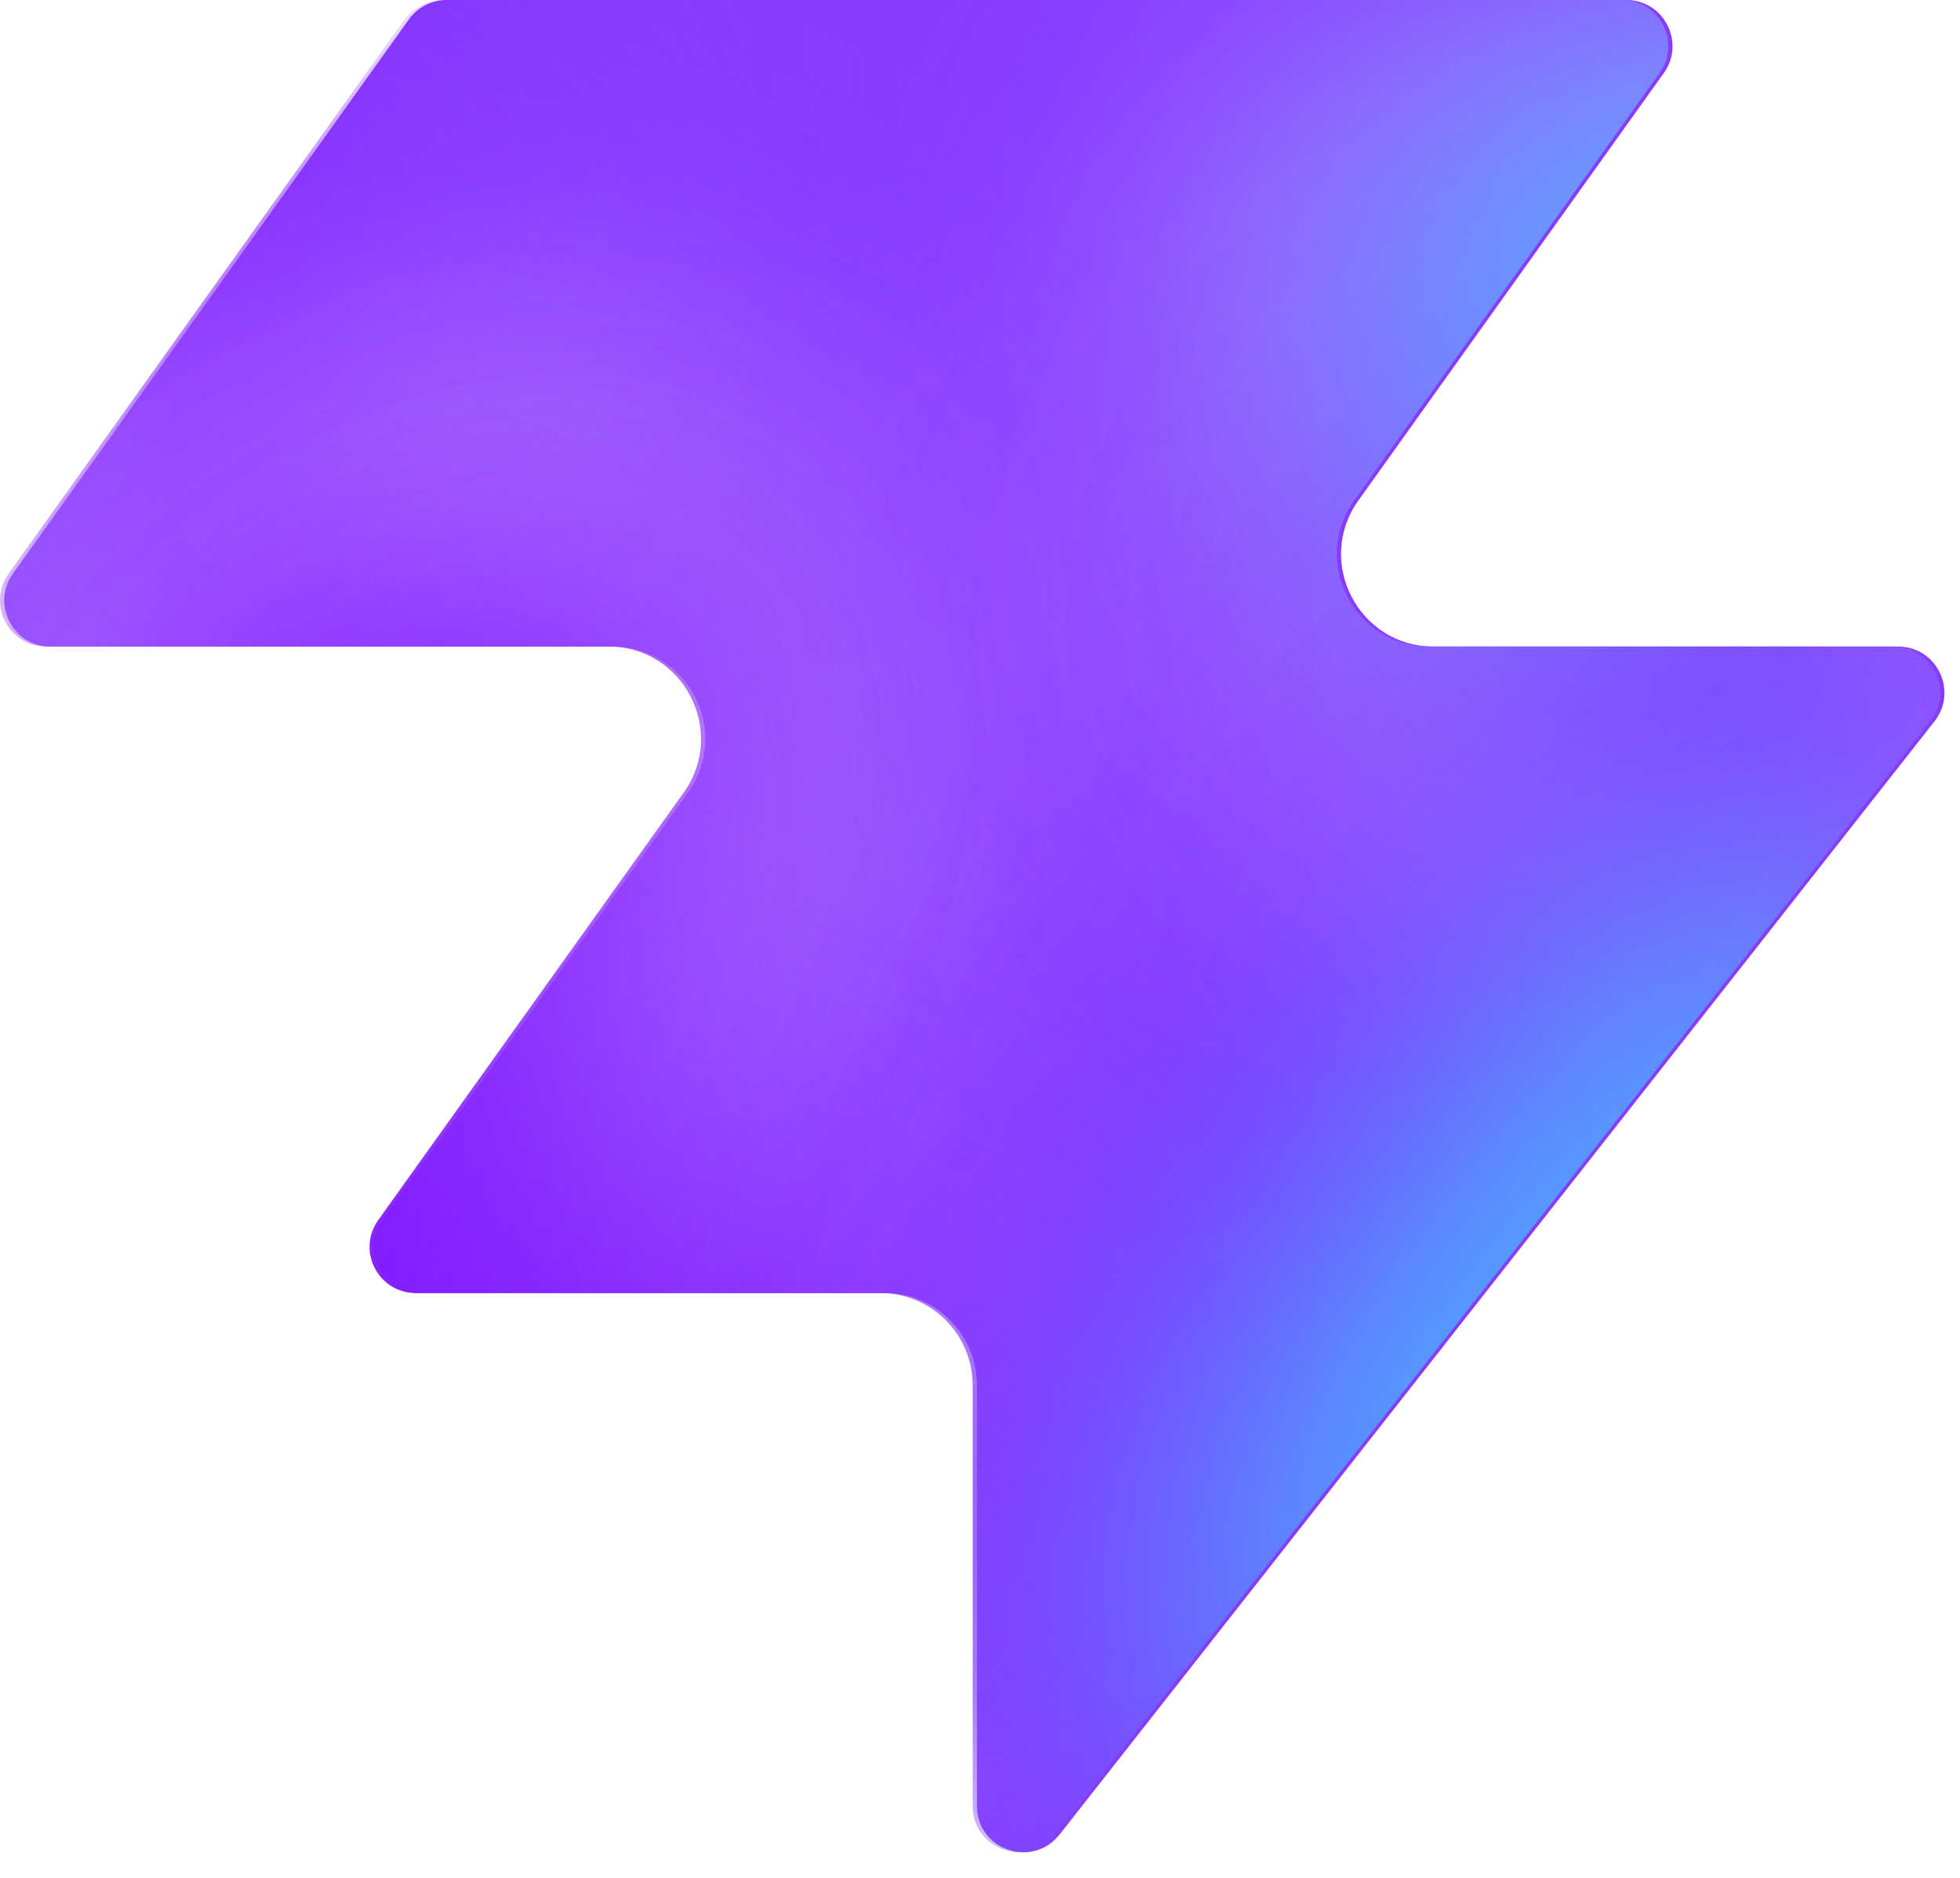
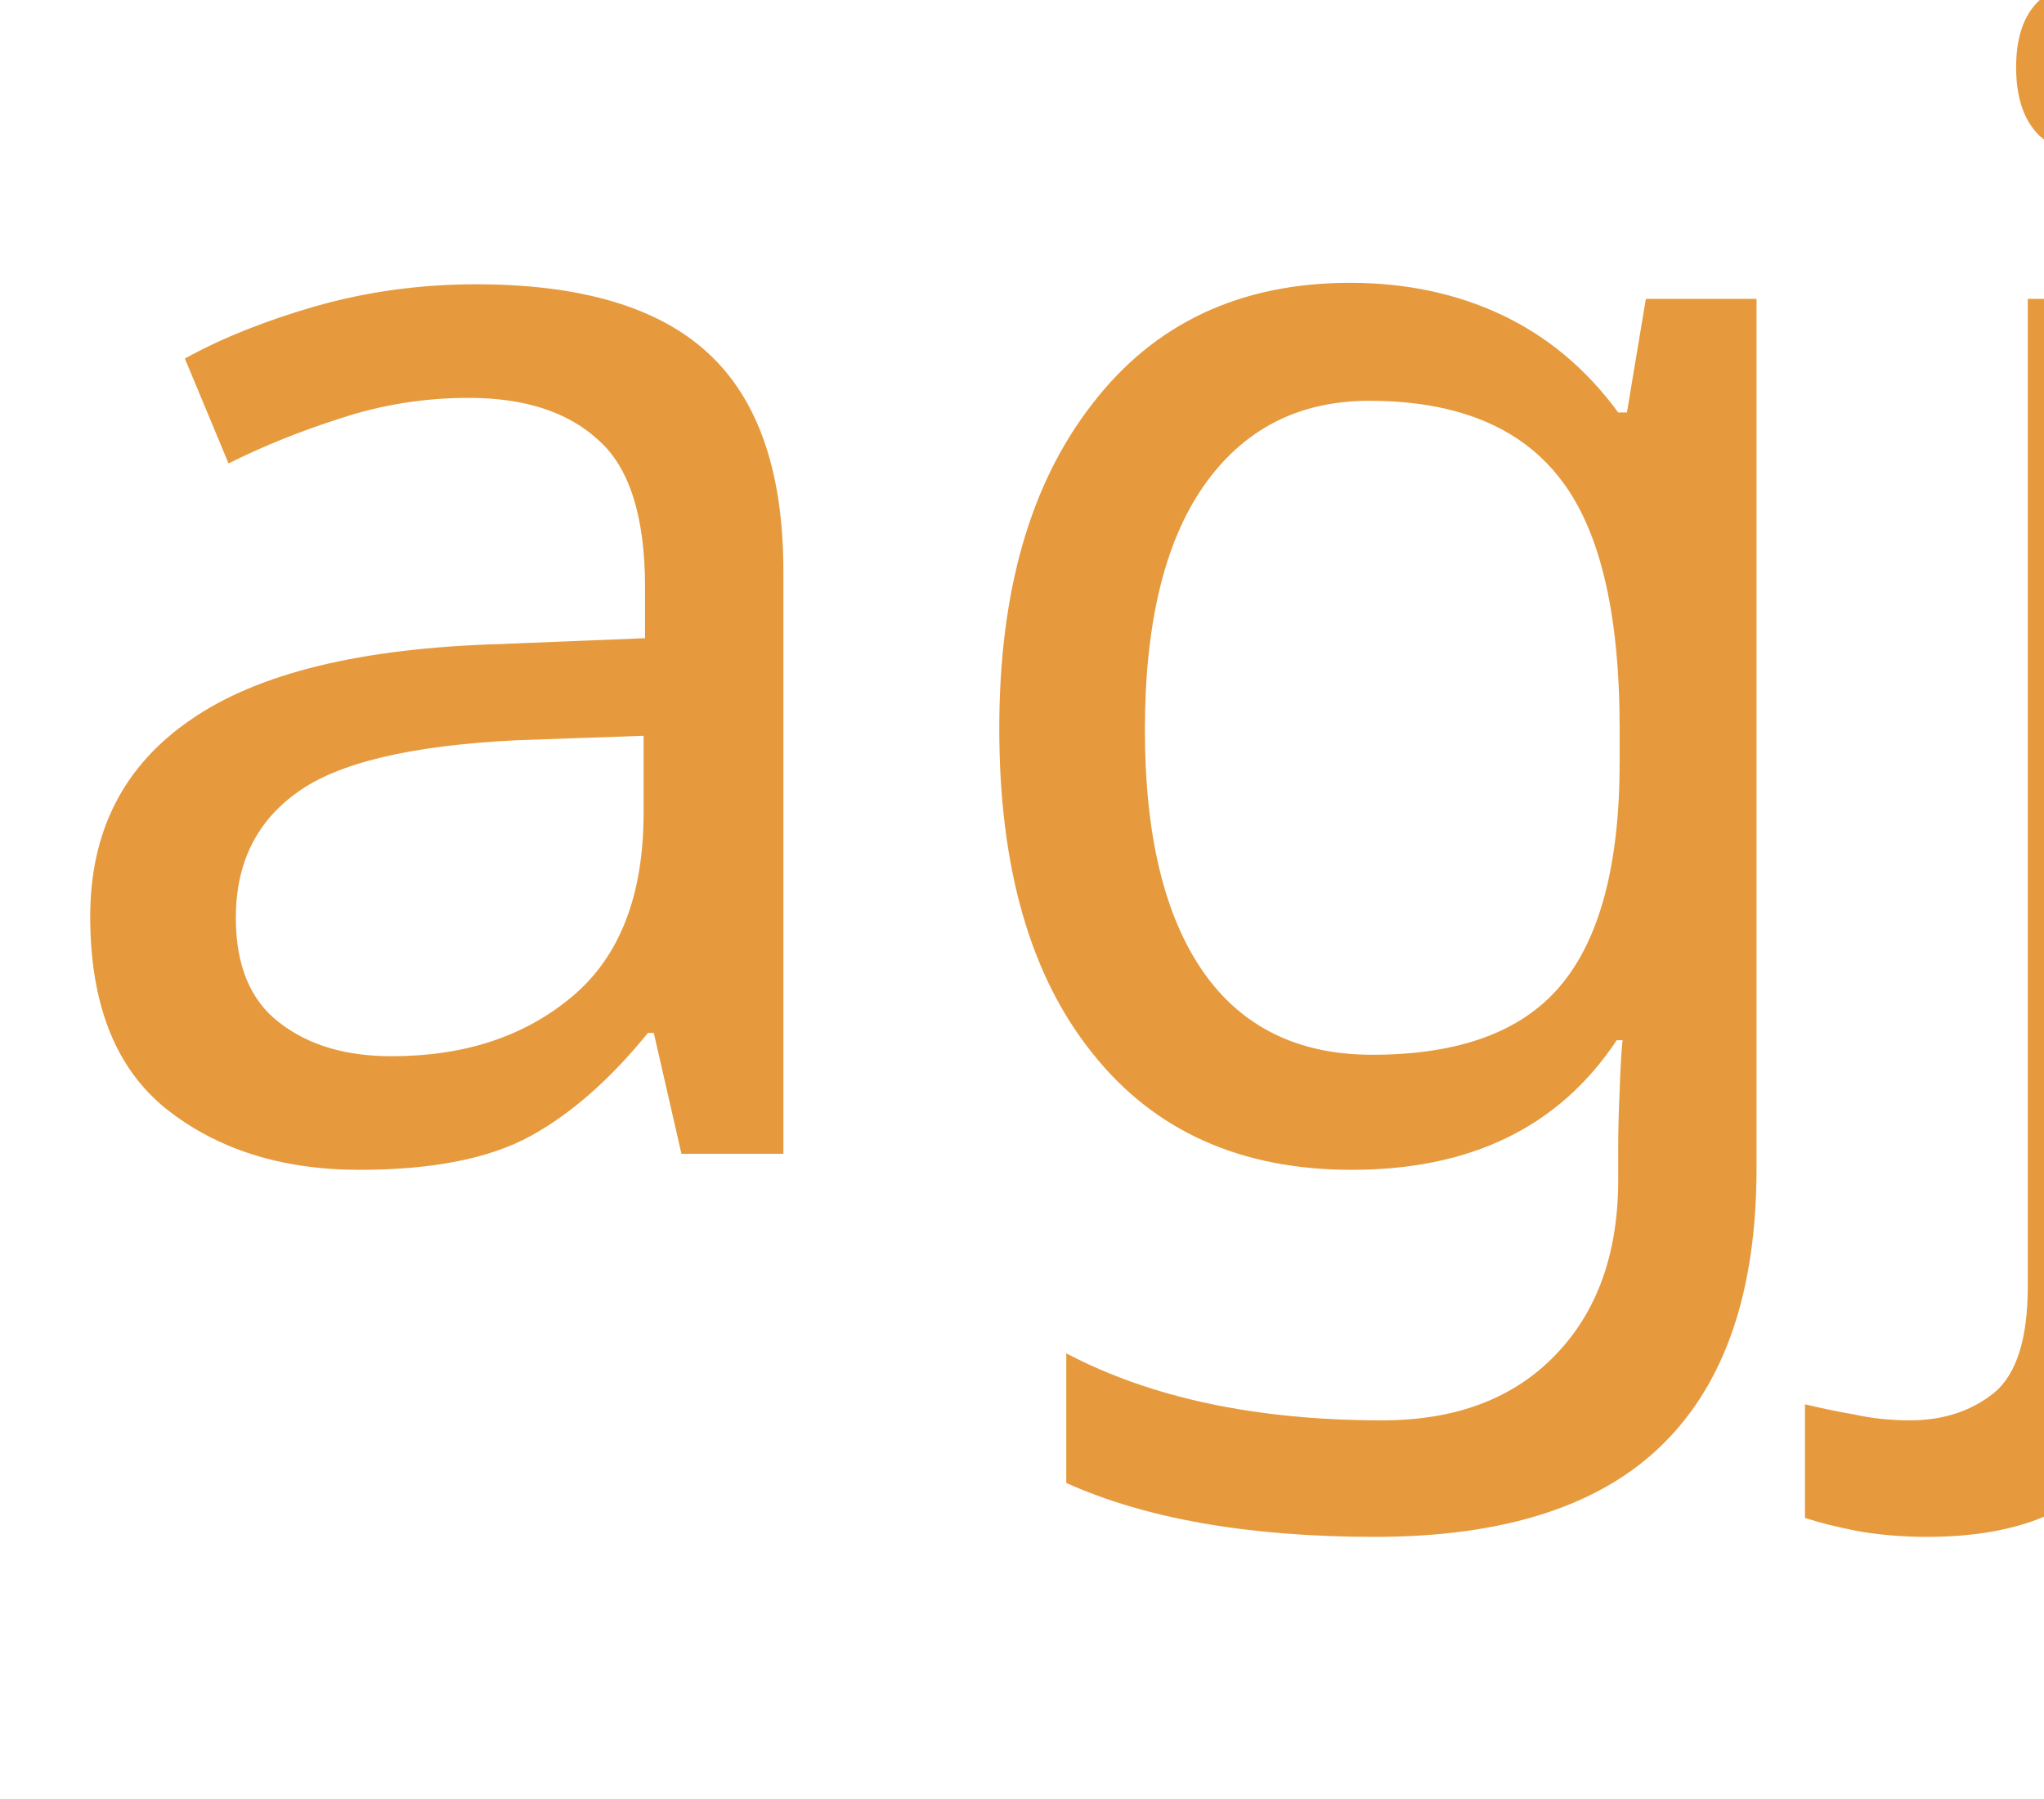
- <svg xmlns="http://www.w3.org/2000/svg" width="48" height="46" fill="none" viewBox="0 0 48 46">
-   <path fill="#863bff" d="M25.946 44.938c-.664.845-2.021.375-2.021-.698V33.937a2.26 2.26 0 0 0-2.262-2.262H10.287c-.92 0-1.456-1.04-.92-1.788l7.48-10.471c1.07-1.497 0-3.578-1.842-3.578H1.237c-.92 0-1.456-1.04-.92-1.788L10.013.474c.214-.297.556-.474.92-.474h28.894c.92 0 1.456 1.04.92 1.788l-7.48 10.471c-1.07 1.498 0 3.579 1.842 3.579h11.377c.943 0 1.473 1.088.89 1.83L25.947 44.94z" style="fill:#863bff;fill:color(display-p3 .525 .23 1);fill-opacity:1" />
-   <mask id="a" width="48" height="46" x="0" y="0" maskUnits="userSpaceOnUse" style="mask-type:alpha">
-     <path fill="#000" d="M25.842 44.938c-.664.844-2.021.375-2.021-.698V33.937a2.26 2.26 0 0 0-2.262-2.262H10.183c-.92 0-1.456-1.04-.92-1.788l7.48-10.471c1.07-1.498 0-3.579-1.842-3.579H1.133c-.92 0-1.456-1.04-.92-1.787L9.91.473c.214-.297.556-.474.92-.474h28.894c.92 0 1.456 1.04.92 1.788l-7.48 10.471c-1.07 1.498 0 3.578 1.842 3.578h11.377c.943 0 1.473 1.088.89 1.832L25.843 44.94z" style="fill:#000;fill-opacity:1" />
-   </mask>
-   <g mask="url(#a)">
-     <g filter="url(#b)">
-       <ellipse cx="5.508" cy="14.704" fill="#ede6ff" rx="5.508" ry="14.704" style="fill:#ede6ff;fill:color(display-p3 .927 .903 1);fill-opacity:1" transform="matrix(.00324 1 1 -.00324 -4.47 31.516)" />
-     </g>
-     <g filter="url(#c)">
-       <ellipse cx="10.399" cy="29.851" fill="#ede6ff" rx="10.399" ry="29.851" style="fill:#ede6ff;fill:color(display-p3 .927 .903 1);fill-opacity:1" transform="matrix(.00324 1 1 -.00324 -39.328 7.883)" />
-     </g>
-     <g filter="url(#d)">
-       <ellipse cx="5.508" cy="30.487" fill="#7e14ff" rx="5.508" ry="30.487" style="fill:#7e14ff;fill:color(display-p3 .492 .077 1);fill-opacity:1" transform="rotate(89.814 -25.913 -14.639)scale(1 -1)" />
-     </g>
-     <g filter="url(#e)">
-       <ellipse cx="5.508" cy="30.599" fill="#7e14ff" rx="5.508" ry="30.599" style="fill:#7e14ff;fill:color(display-p3 .492 .077 1);fill-opacity:1" transform="rotate(89.814 -32.644 -3.334)scale(1 -1)" />
-     </g>
-     <g filter="url(#f)">
-       <ellipse cx="5.508" cy="30.599" fill="#7e14ff" rx="5.508" ry="30.599" style="fill:#7e14ff;fill:color(display-p3 .492 .077 1);fill-opacity:1" transform="matrix(.00324 1 1 -.00324 -34.34 30.47)" />
-     </g>
-     <g filter="url(#g)">
-       <ellipse cx="14.072" cy="22.078" fill="#ede6ff" rx="14.072" ry="22.078" style="fill:#ede6ff;fill:color(display-p3 .927 .903 1);fill-opacity:1" transform="rotate(93.35 24.506 48.493)scale(-1 1)" />
-     </g>
-     <g filter="url(#h)">
-       <ellipse cx="3.47" cy="21.501" fill="#7e14ff" rx="3.47" ry="21.501" style="fill:#7e14ff;fill:color(display-p3 .492 .077 1);fill-opacity:1" transform="rotate(89.009 28.708 47.59)scale(-1 1)" />
-     </g>
-     <g filter="url(#i)">
-       <ellipse cx="3.47" cy="21.501" fill="#7e14ff" rx="3.47" ry="21.501" style="fill:#7e14ff;fill:color(display-p3 .492 .077 1);fill-opacity:1" transform="rotate(89.009 28.708 47.59)scale(-1 1)" />
-     </g>
-     <g filter="url(#j)">
-       <ellipse cx=".387" cy="8.972" fill="#7e14ff" rx="4.407" ry="29.108" style="fill:#7e14ff;fill:color(display-p3 .492 .077 1);fill-opacity:1" transform="rotate(39.51 .387 8.972)" />
-     </g>
-     <g filter="url(#k)">
-       <ellipse cx="47.523" cy="-6.092" fill="#7e14ff" rx="4.407" ry="29.108" style="fill:#7e14ff;fill:color(display-p3 .492 .077 1);fill-opacity:1" transform="rotate(37.892 47.523 -6.092)" />
-     </g>
-     <g filter="url(#l)">
-       <ellipse cx="41.412" cy="6.333" fill="#47bfff" rx="5.971" ry="9.665" style="fill:#47bfff;fill:color(display-p3 .28 .748 1);fill-opacity:1" transform="rotate(37.892 41.412 6.333)" />
-     </g>
-     <g filter="url(#m)">
-       <ellipse cx="-1.879" cy="38.332" fill="#7e14ff" rx="4.407" ry="29.108" style="fill:#7e14ff;fill:color(display-p3 .492 .077 1);fill-opacity:1" transform="rotate(37.892 -1.88 38.332)" />
-     </g>
-     <g filter="url(#n)">
-       <ellipse cx="-1.879" cy="38.332" fill="#7e14ff" rx="4.407" ry="29.108" style="fill:#7e14ff;fill:color(display-p3 .492 .077 1);fill-opacity:1" transform="rotate(37.892 -1.88 38.332)" />
-     </g>
-     <g filter="url(#o)">
-       <ellipse cx="35.651" cy="29.907" fill="#7e14ff" rx="4.407" ry="29.108" style="fill:#7e14ff;fill:color(display-p3 .492 .077 1);fill-opacity:1" transform="rotate(37.892 35.651 29.907)" />
-     </g>
-     <g filter="url(#p)">
-       <ellipse cx="38.418" cy="32.4" fill="#47bfff" rx="5.971" ry="15.297" style="fill:#47bfff;fill:color(display-p3 .28 .748 1);fill-opacity:1" transform="rotate(37.892 38.418 32.4)" />
+ <svg xmlns="http://www.w3.org/2000/svg" width="100%" height="100%" viewBox="0 0 50 44" version="1.1" xml:space="preserve" style="fill-rule:evenodd;clip-rule:evenodd;stroke-linejoin:round;stroke-miterlimit:2;">
+   <g transform="matrix(1,0,0,1,0,-3)">
+     <g transform="matrix(2.279877,0,0,2.279877,-6.966375,-28.68929)">
+       <text x="3.244px" y="26.278px" style="font-family:'NautilusPompilius', 'Nautilus Pompilius';font-size:17.108px;fill:rgb(230,154,61);">agj</text>
    </g>
  </g>
-   <defs>
-     <filter id="b" width="60.045" height="41.654" x="-19.77" y="16.149" color-interpolation-filters="sRGB" filterUnits="userSpaceOnUse">
-       <feFlood flood-opacity="0" result="BackgroundImageFix" />
-       <feBlend in="SourceGraphic" in2="BackgroundImageFix" result="shape" />
-       <feGaussianBlur result="effect1_foregroundBlur_2002_17158" stdDeviation="7.659" />
-     </filter>
-     <filter id="c" width="90.34" height="51.437" x="-54.613" y="-7.533" color-interpolation-filters="sRGB" filterUnits="userSpaceOnUse">
-       <feFlood flood-opacity="0" result="BackgroundImageFix" />
-       <feBlend in="SourceGraphic" in2="BackgroundImageFix" result="shape" />
-       <feGaussianBlur result="effect1_foregroundBlur_2002_17158" stdDeviation="7.659" />
-     </filter>
-     <filter id="d" width="79.355" height="29.4" x="-49.64" y="2.03" color-interpolation-filters="sRGB" filterUnits="userSpaceOnUse">
-       <feFlood flood-opacity="0" result="BackgroundImageFix" />
-       <feBlend in="SourceGraphic" in2="BackgroundImageFix" result="shape" />
-       <feGaussianBlur result="effect1_foregroundBlur_2002_17158" stdDeviation="4.596" />
-     </filter>
-     <filter id="e" width="79.579" height="29.4" x="-45.045" y="20.029" color-interpolation-filters="sRGB" filterUnits="userSpaceOnUse">
-       <feFlood flood-opacity="0" result="BackgroundImageFix" />
-       <feBlend in="SourceGraphic" in2="BackgroundImageFix" result="shape" />
-       <feGaussianBlur result="effect1_foregroundBlur_2002_17158" stdDeviation="4.596" />
-     </filter>
-     <filter id="f" width="79.579" height="29.4" x="-43.513" y="21.178" color-interpolation-filters="sRGB" filterUnits="userSpaceOnUse">
-       <feFlood flood-opacity="0" result="BackgroundImageFix" />
-       <feBlend in="SourceGraphic" in2="BackgroundImageFix" result="shape" />
-       <feGaussianBlur result="effect1_foregroundBlur_2002_17158" stdDeviation="4.596" />
-     </filter>
-     <filter id="g" width="74.749" height="58.852" x="15.756" y="-17.901" color-interpolation-filters="sRGB" filterUnits="userSpaceOnUse">
-       <feFlood flood-opacity="0" result="BackgroundImageFix" />
-       <feBlend in="SourceGraphic" in2="BackgroundImageFix" result="shape" />
-       <feGaussianBlur result="effect1_foregroundBlur_2002_17158" stdDeviation="7.659" />
-     </filter>
-     <filter id="h" width="61.377" height="25.362" x="23.548" y="2.284" color-interpolation-filters="sRGB" filterUnits="userSpaceOnUse">
-       <feFlood flood-opacity="0" result="BackgroundImageFix" />
-       <feBlend in="SourceGraphic" in2="BackgroundImageFix" result="shape" />
-       <feGaussianBlur result="effect1_foregroundBlur_2002_17158" stdDeviation="4.596" />
-     </filter>
-     <filter id="i" width="61.377" height="25.362" x="23.548" y="2.284" color-interpolation-filters="sRGB" filterUnits="userSpaceOnUse">
-       <feFlood flood-opacity="0" result="BackgroundImageFix" />
-       <feBlend in="SourceGraphic" in2="BackgroundImageFix" result="shape" />
-       <feGaussianBlur result="effect1_foregroundBlur_2002_17158" stdDeviation="4.596" />
-     </filter>
-     <filter id="j" width="56.045" height="63.649" x="-27.636" y="-22.853" color-interpolation-filters="sRGB" filterUnits="userSpaceOnUse">
-       <feFlood flood-opacity="0" result="BackgroundImageFix" />
-       <feBlend in="SourceGraphic" in2="BackgroundImageFix" result="shape" />
-       <feGaussianBlur result="effect1_foregroundBlur_2002_17158" stdDeviation="4.596" />
-     </filter>
-     <filter id="k" width="54.814" height="64.646" x="20.116" y="-38.415" color-interpolation-filters="sRGB" filterUnits="userSpaceOnUse">
-       <feFlood flood-opacity="0" result="BackgroundImageFix" />
-       <feBlend in="SourceGraphic" in2="BackgroundImageFix" result="shape" />
-       <feGaussianBlur result="effect1_foregroundBlur_2002_17158" stdDeviation="4.596" />
-     </filter>
-     <filter id="l" width="33.541" height="35.313" x="24.641" y="-11.323" color-interpolation-filters="sRGB" filterUnits="userSpaceOnUse">
-       <feFlood flood-opacity="0" result="BackgroundImageFix" />
-       <feBlend in="SourceGraphic" in2="BackgroundImageFix" result="shape" />
-       <feGaussianBlur result="effect1_foregroundBlur_2002_17158" stdDeviation="4.596" />
-     </filter>
-     <filter id="m" width="54.814" height="64.646" x="-29.286" y="6.009" color-interpolation-filters="sRGB" filterUnits="userSpaceOnUse">
-       <feFlood flood-opacity="0" result="BackgroundImageFix" />
-       <feBlend in="SourceGraphic" in2="BackgroundImageFix" result="shape" />
-       <feGaussianBlur result="effect1_foregroundBlur_2002_17158" stdDeviation="4.596" />
-     </filter>
-     <filter id="n" width="54.814" height="64.646" x="-29.286" y="6.009" color-interpolation-filters="sRGB" filterUnits="userSpaceOnUse">
-       <feFlood flood-opacity="0" result="BackgroundImageFix" />
-       <feBlend in="SourceGraphic" in2="BackgroundImageFix" result="shape" />
-       <feGaussianBlur result="effect1_foregroundBlur_2002_17158" stdDeviation="4.596" />
-     </filter>
-     <filter id="o" width="54.814" height="64.646" x="8.244" y="-2.416" color-interpolation-filters="sRGB" filterUnits="userSpaceOnUse">
-       <feFlood flood-opacity="0" result="BackgroundImageFix" />
-       <feBlend in="SourceGraphic" in2="BackgroundImageFix" result="shape" />
-       <feGaussianBlur result="effect1_foregroundBlur_2002_17158" stdDeviation="4.596" />
-     </filter>
-     <filter id="p" width="39.409" height="43.623" x="18.713" y="10.588" color-interpolation-filters="sRGB" filterUnits="userSpaceOnUse">
-       <feFlood flood-opacity="0" result="BackgroundImageFix" />
-       <feBlend in="SourceGraphic" in2="BackgroundImageFix" result="shape" />
-       <feGaussianBlur result="effect1_foregroundBlur_2002_17158" stdDeviation="4.596" />
-     </filter>
-   </defs>
</svg>
